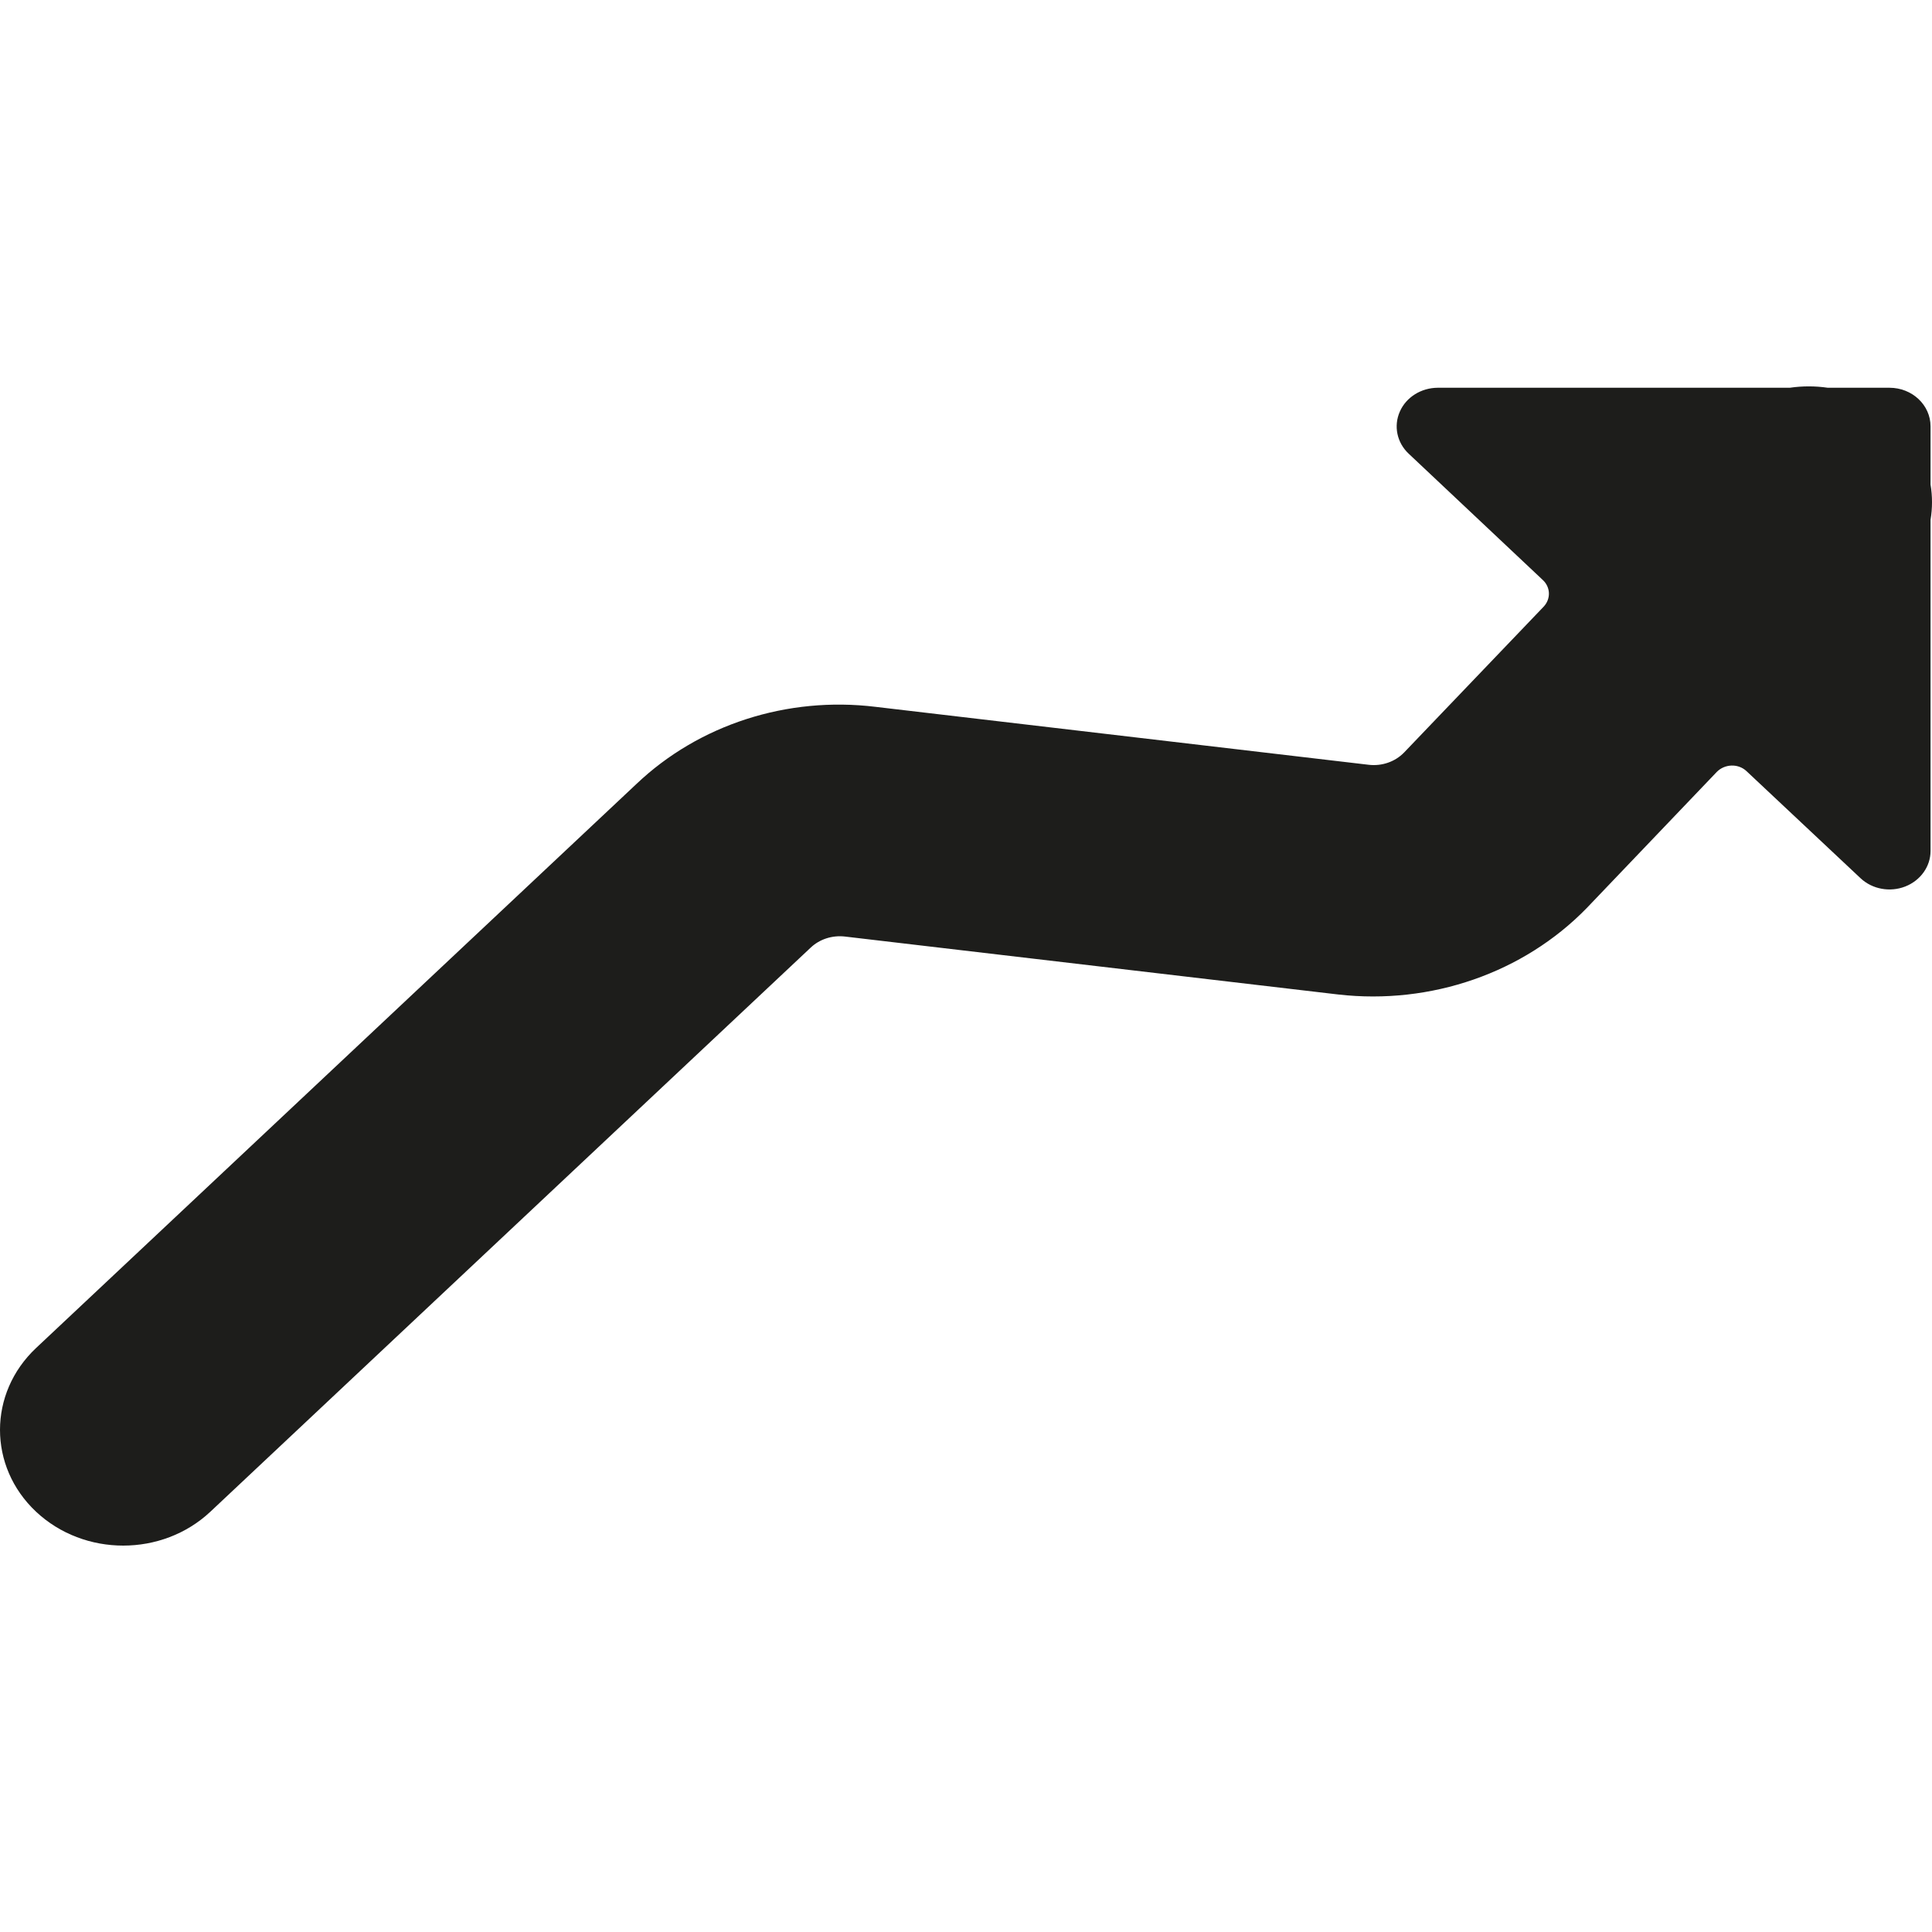
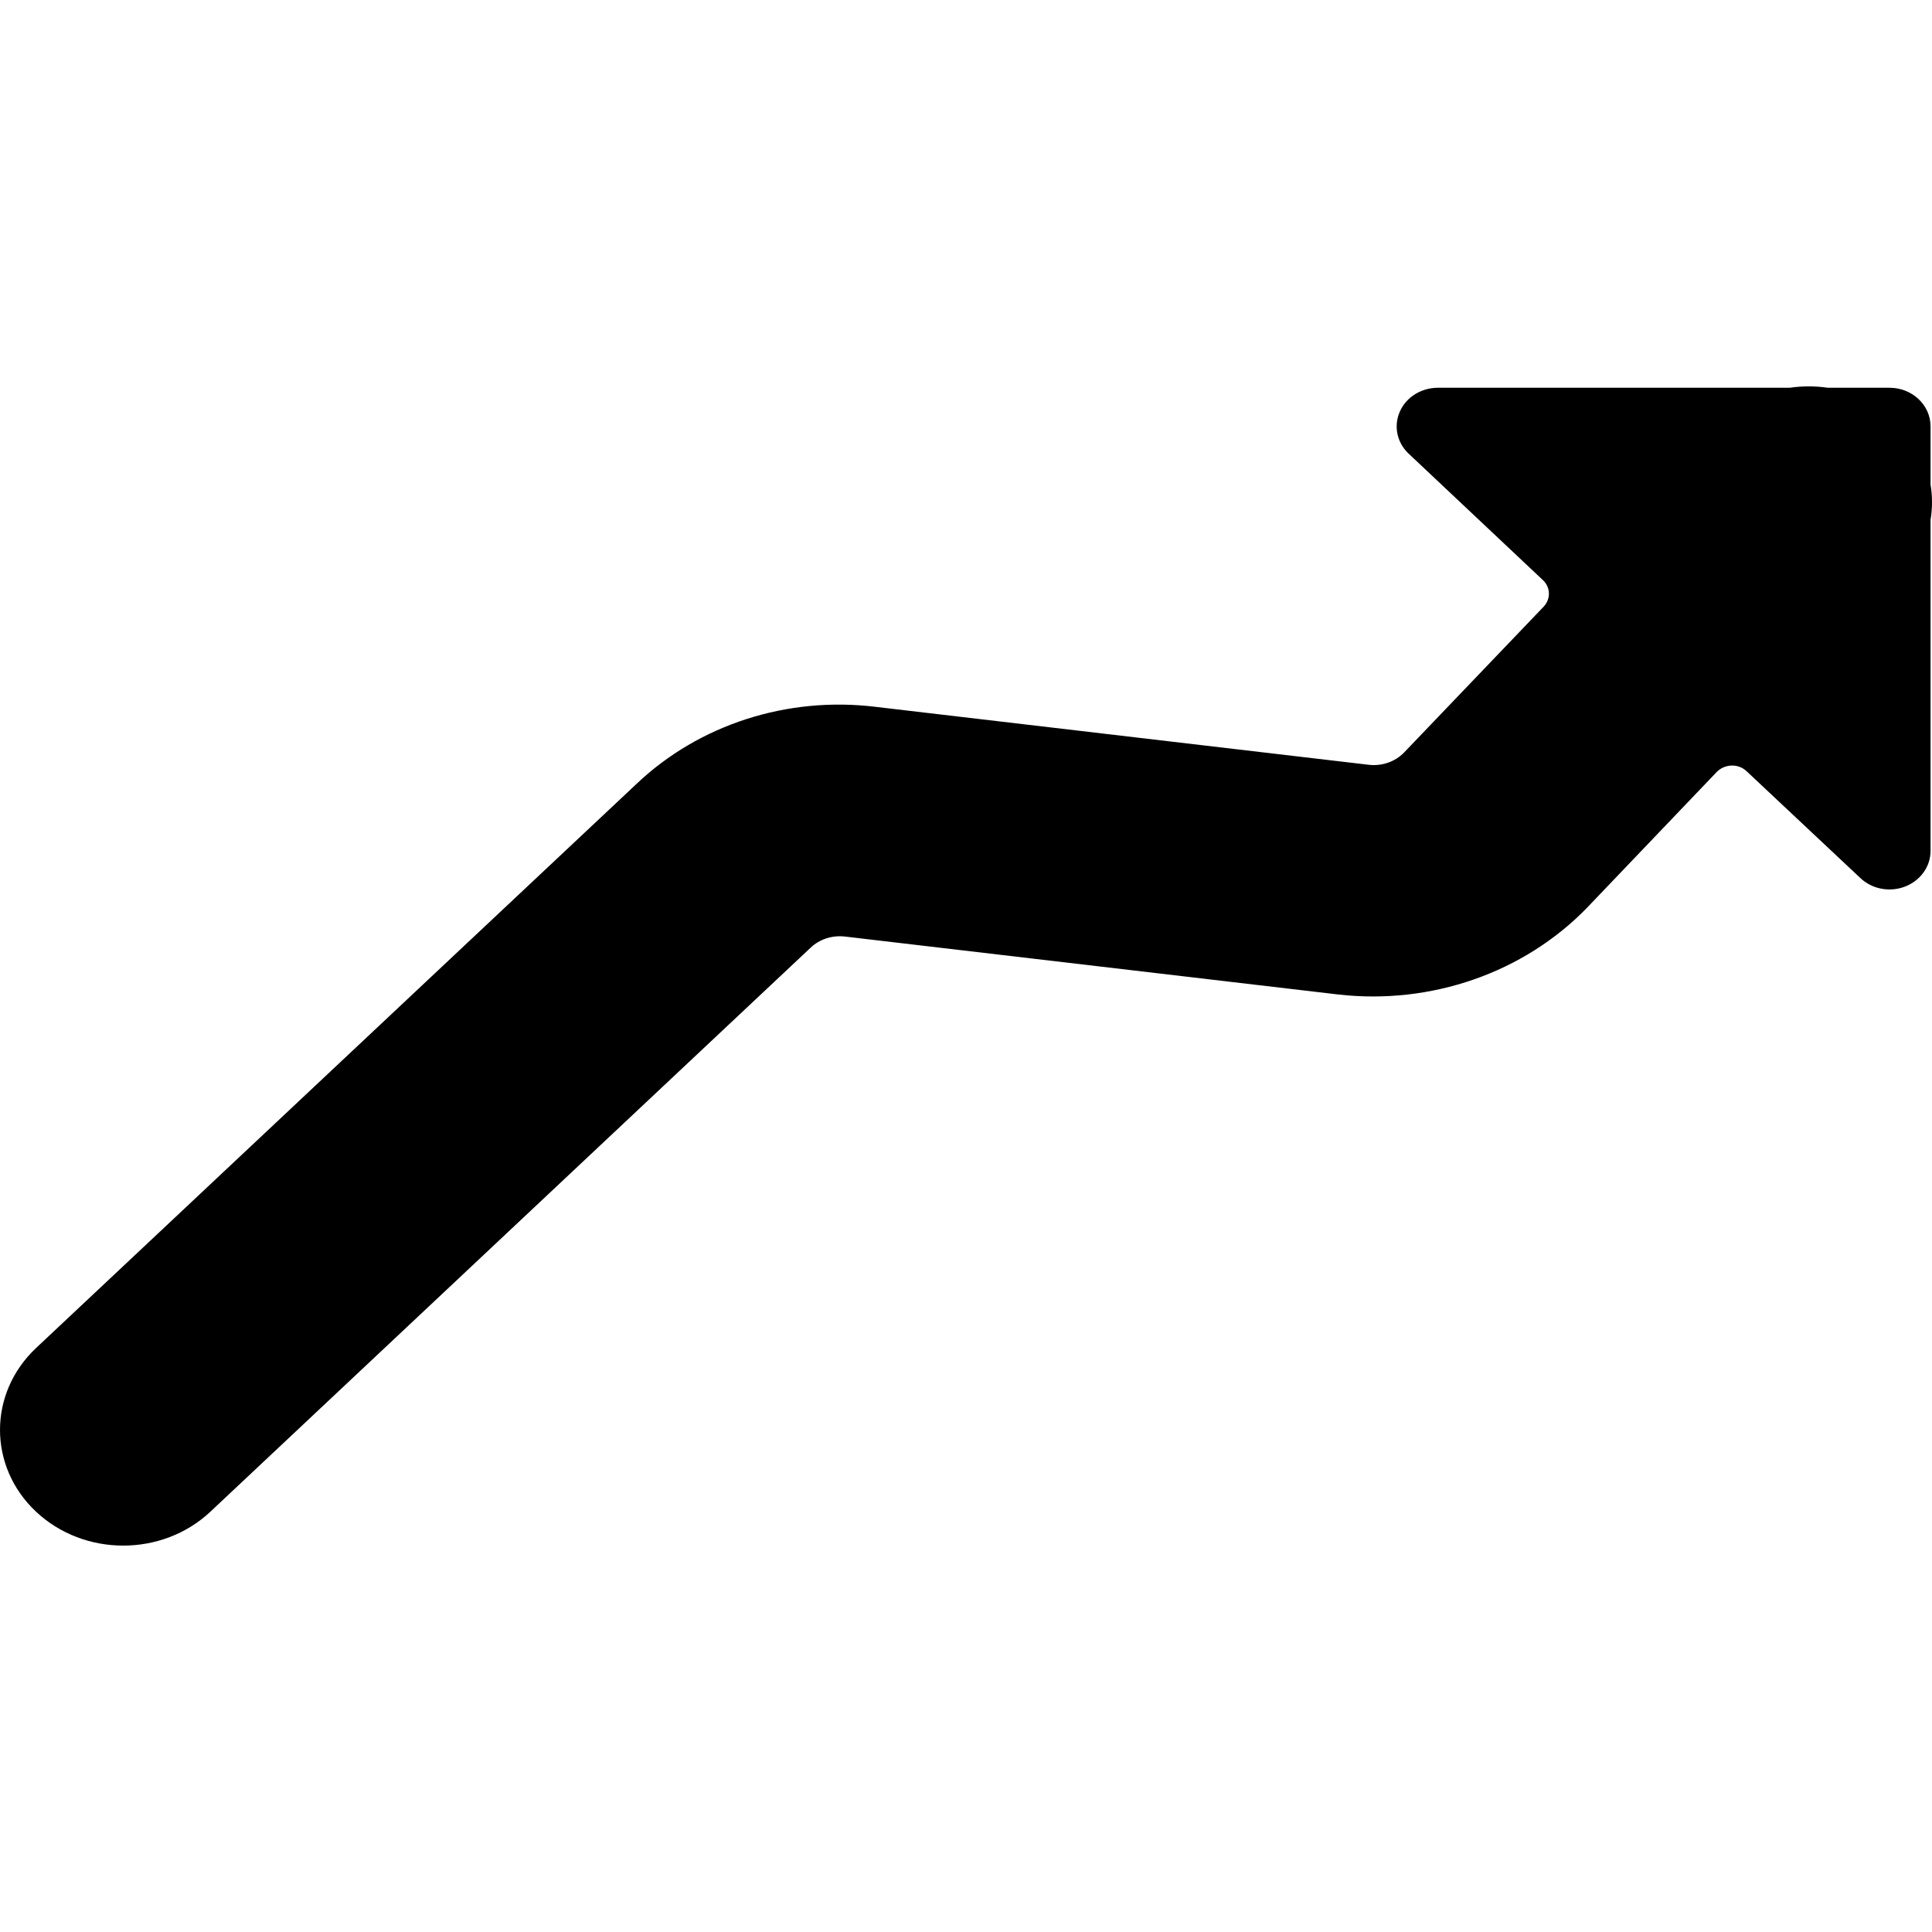
- <svg xmlns="http://www.w3.org/2000/svg" width="20" height="20" viewBox="0 0 20 20" fill="none">
-   <path fill-rule="evenodd" clip-rule="evenodd" d="M8.746 9.695L13.854 10.295C14.814 10.404 15.772 10.071 16.425 9.401L17.772 7.991C17.811 7.951 17.866 7.927 17.924 7.925C17.982 7.923 18.039 7.944 18.08 7.983L19.26 9.091C19.381 9.205 19.564 9.239 19.723 9.177C19.881 9.115 19.985 8.97 19.985 8.809V5.381C20.005 5.26 20.005 5.137 19.985 5.016V4.414C19.985 4.193 19.795 4.014 19.56 4.014H18.921C18.791 3.995 18.658 3.995 18.528 4.014H14.883C14.711 4.015 14.556 4.112 14.491 4.261C14.425 4.41 14.461 4.582 14.582 4.696L15.972 6.005C16.052 6.08 16.055 6.2 15.98 6.28L14.534 7.791C14.441 7.886 14.305 7.933 14.169 7.917L9.062 7.317C8.15 7.206 7.235 7.501 6.588 8.116L0.374 13.954C-0.124 14.422 -0.125 15.181 0.373 15.649C0.872 16.117 1.679 16.117 2.178 15.649L8.393 9.809C8.485 9.722 8.616 9.68 8.746 9.695Z" fill="#1D1D1B" />
+ <svg xmlns="http://www.w3.org/2000/svg" width="20" height="20" viewBox="0 0 20 20" fill="currentColor">
+   <path fill-rule="evenodd" clip-rule="evenodd" d="M8.746 9.695L13.854 10.295C14.814 10.404 15.772 10.071 16.425 9.401L17.772 7.991C17.811 7.951 17.866 7.927 17.924 7.925C17.982 7.923 18.039 7.944 18.08 7.983L19.26 9.091C19.381 9.205 19.564 9.239 19.723 9.177C19.881 9.115 19.985 8.97 19.985 8.809V5.381C20.005 5.26 20.005 5.137 19.985 5.016V4.414C19.985 4.193 19.795 4.014 19.56 4.014H18.921C18.791 3.995 18.658 3.995 18.528 4.014H14.883C14.711 4.015 14.556 4.112 14.491 4.261C14.425 4.41 14.461 4.582 14.582 4.696L15.972 6.005C16.052 6.08 16.055 6.2 15.98 6.28L14.534 7.791C14.441 7.886 14.305 7.933 14.169 7.917L9.062 7.317C8.15 7.206 7.235 7.501 6.588 8.116L0.374 13.954C-0.124 14.422 -0.125 15.181 0.373 15.649C0.872 16.117 1.679 16.117 2.178 15.649L8.393 9.809C8.485 9.722 8.616 9.68 8.746 9.695Z" fill="currentColor" />
</svg>
